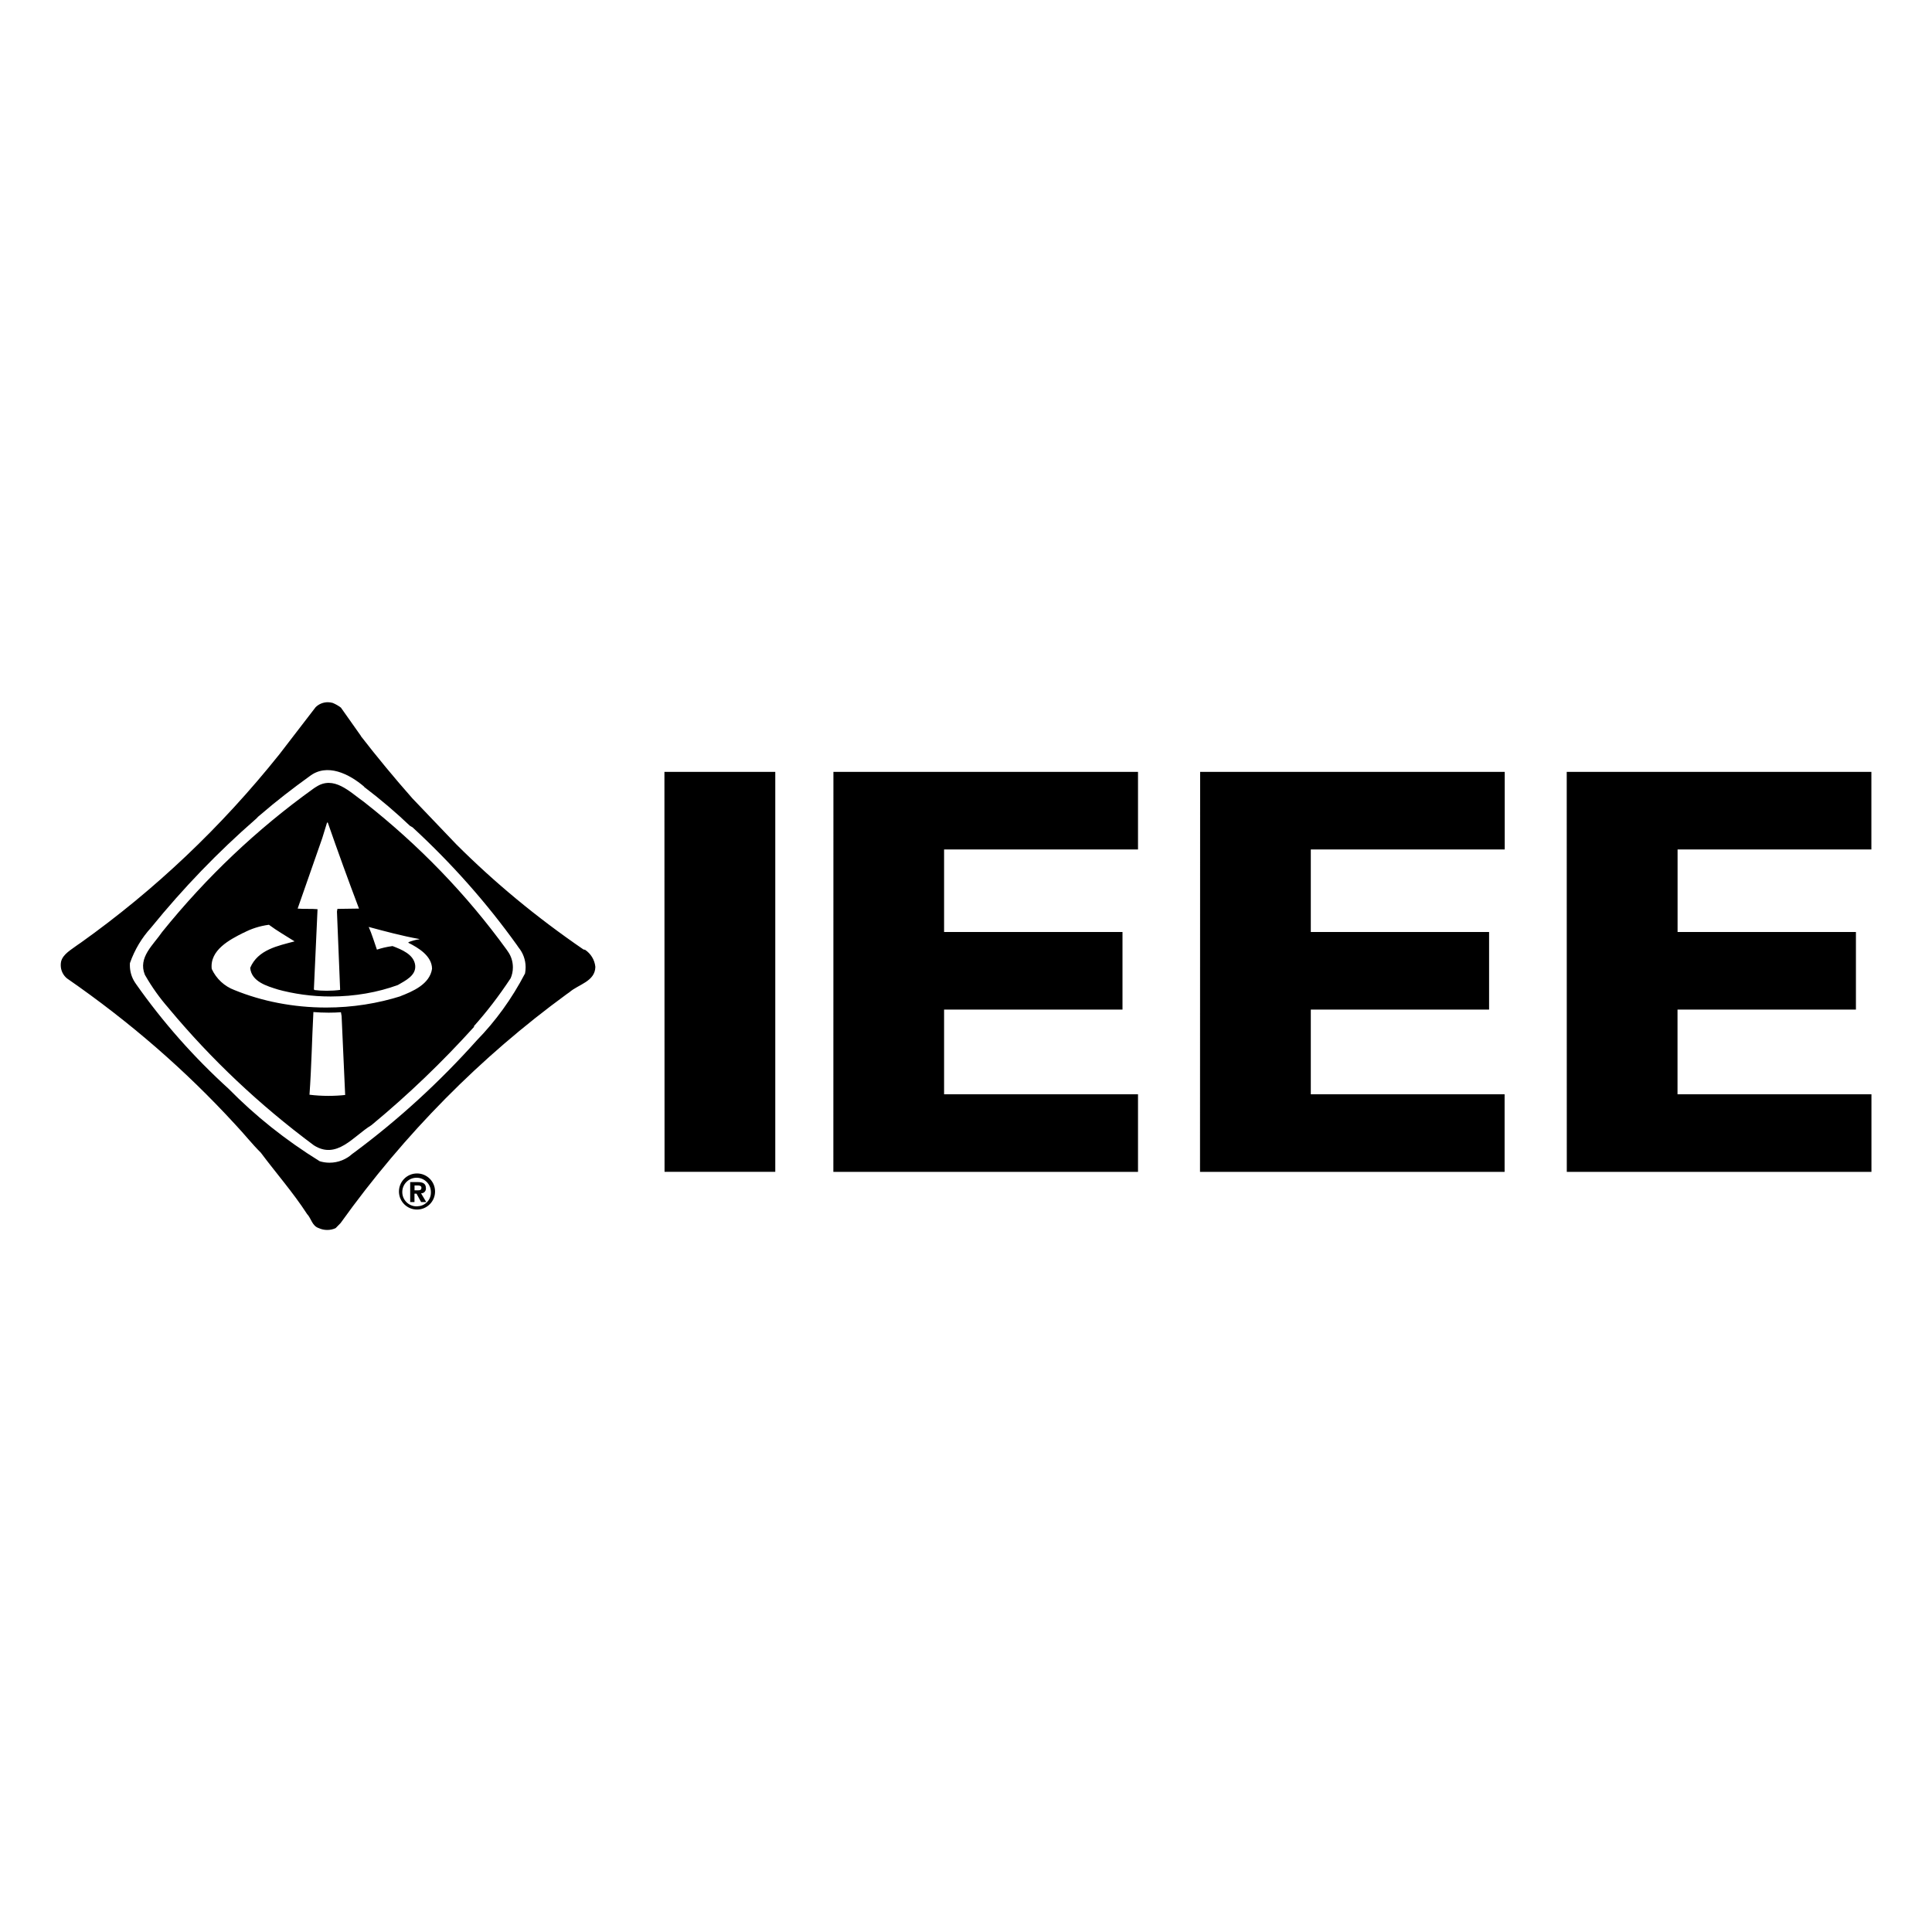
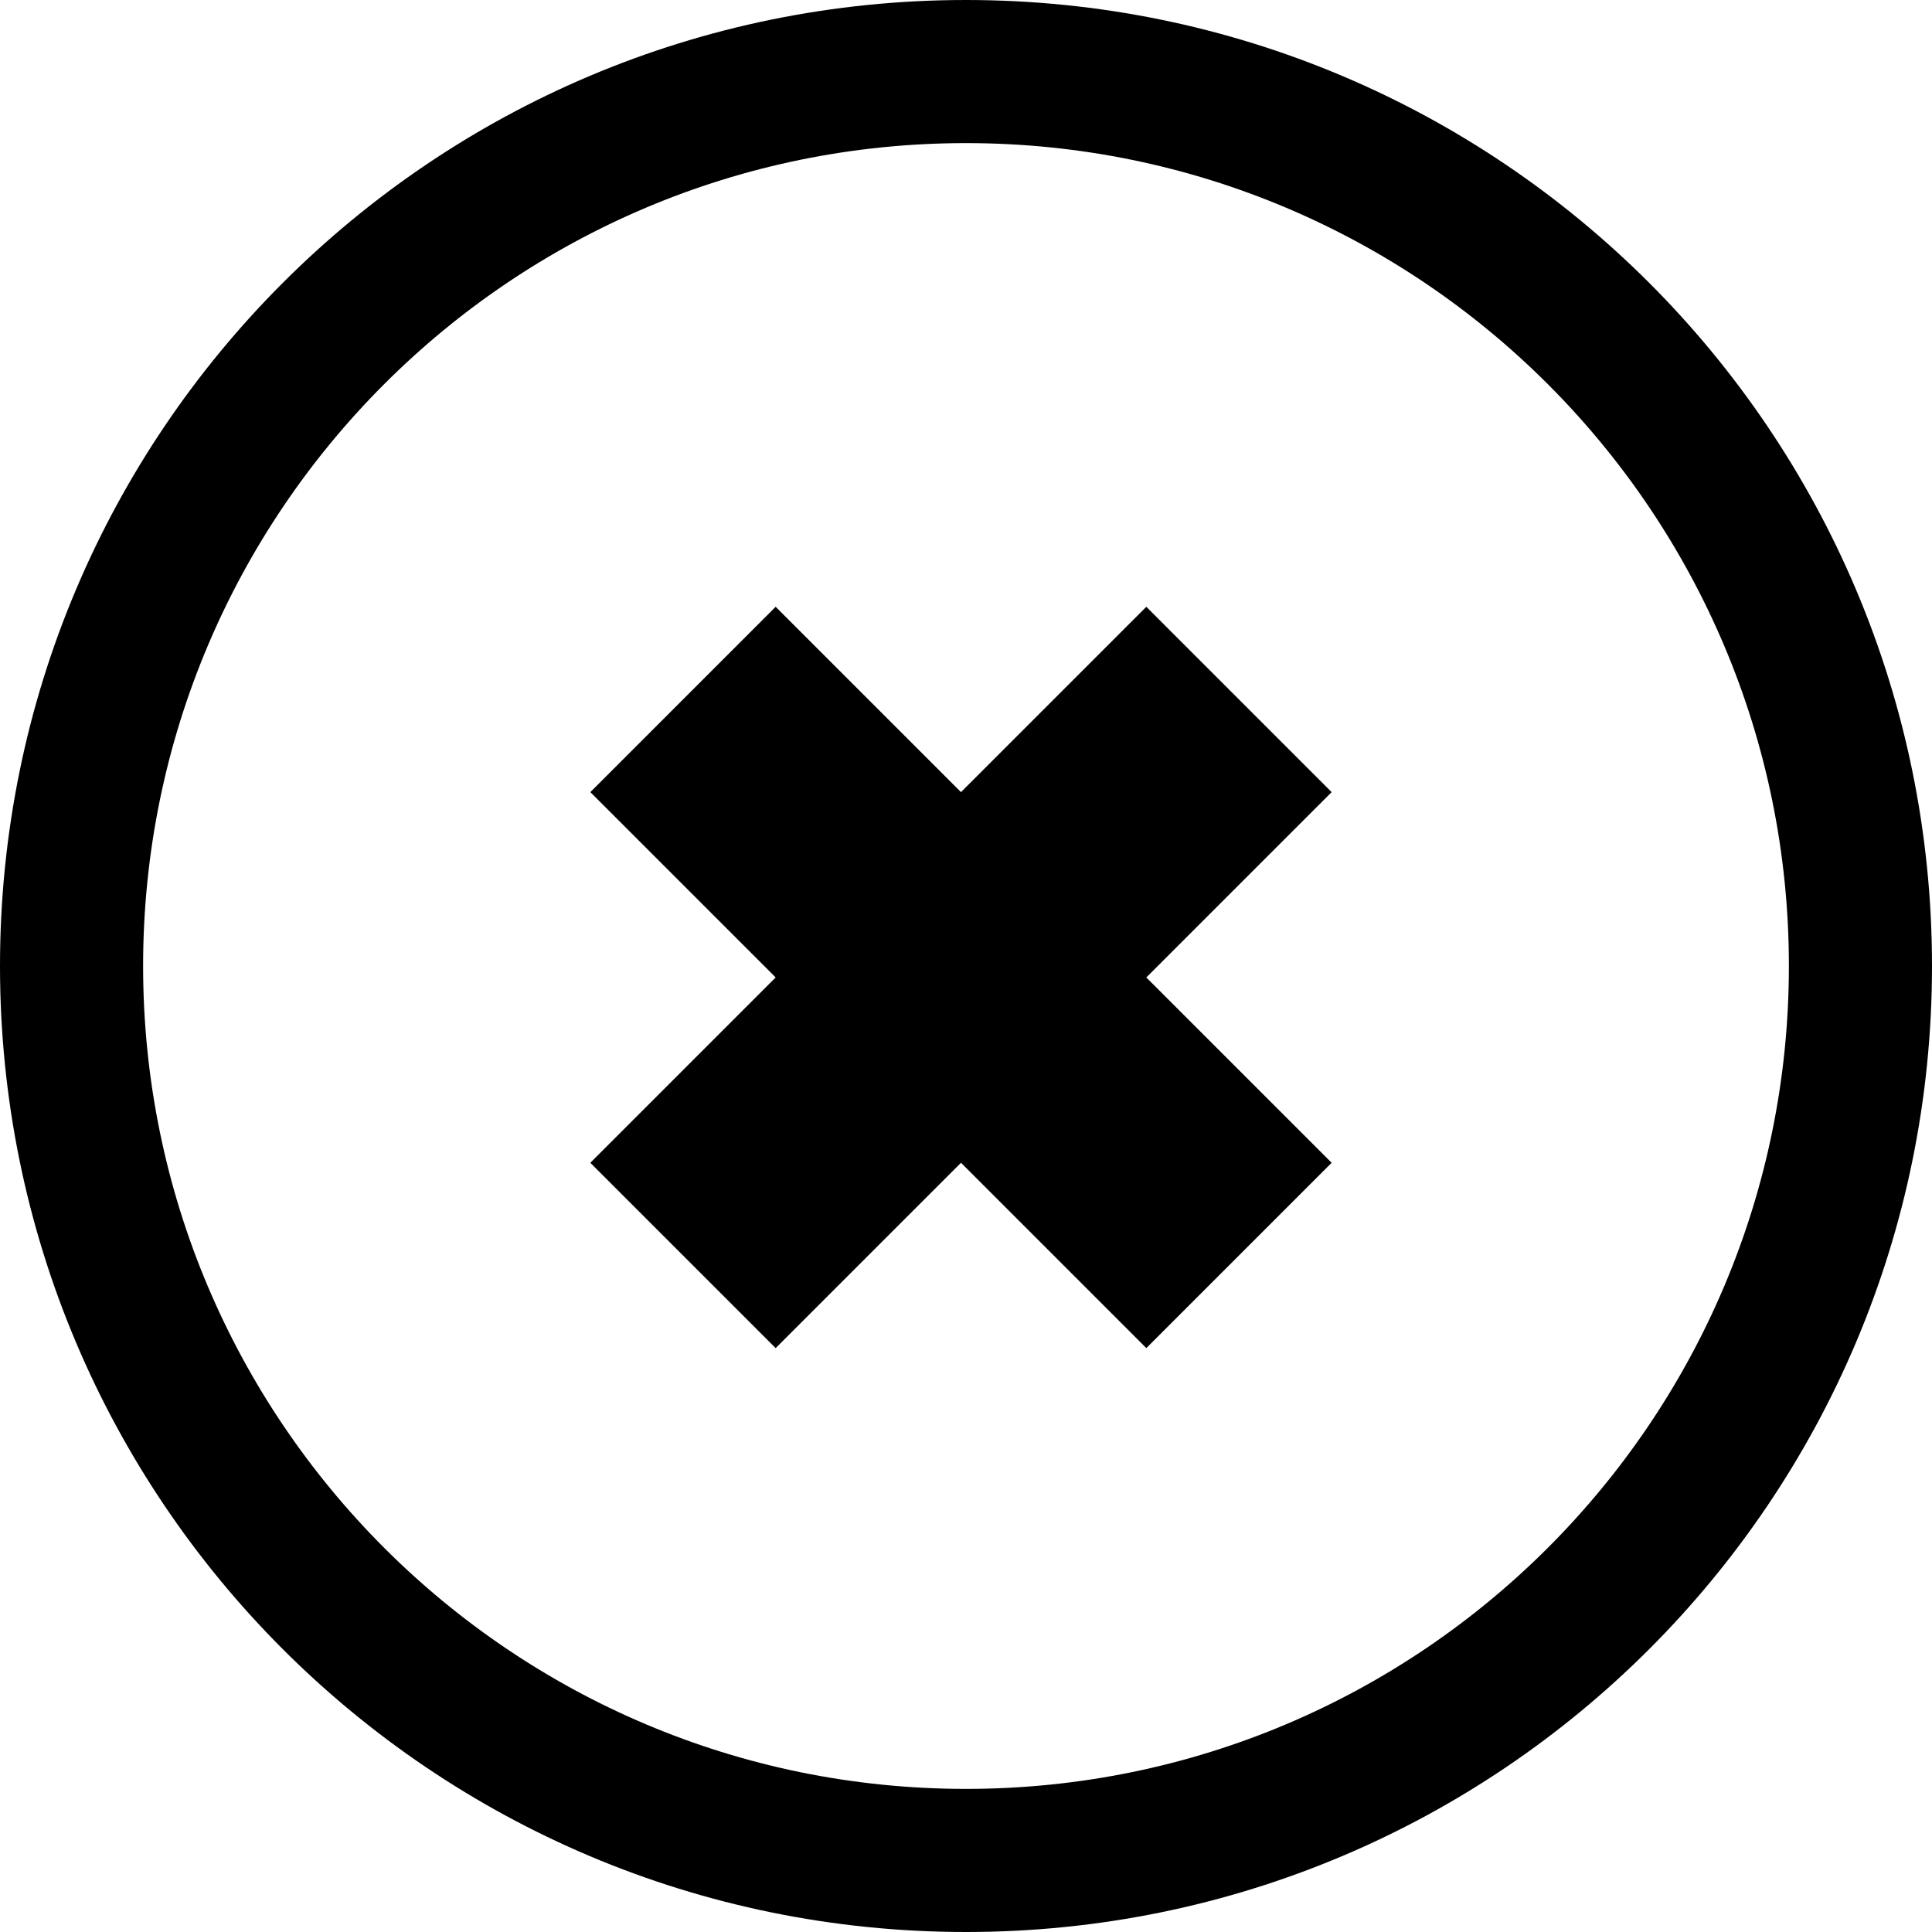
- <svg xmlns="http://www.w3.org/2000/svg" fill="#000000" width="800px" height="800px" viewBox="0 0 32 32" version="1.1">
-   <path d="M11.005 12.785h1.836v6.624h-1.834zM13.804 12.785h5.045v1.285h-3.212v1.367h2.955v1.285h-2.955v1.403h3.212v1.285h-5.046zM19.878 12.785h5.045v1.285h-3.212v1.367h2.953v1.285h-2.953v1.403h3.21v1.285h-5.045zM25.95 12.785h5.046v1.285h-3.21v1.367h2.954v1.285h-2.955v1.403h3.212v1.285h-5.046zM6.028 13.031c0.281 0.214 0.53 0.426 0.766 0.651l-0.004-0.004 0.043 0.025c0.646 0.595 1.224 1.246 1.73 1.952l0.026 0.038c0.073 0.089 0.117 0.203 0.117 0.328 0 0.035-0.004 0.070-0.010 0.104l0.001-0.003c-0.222 0.425-0.488 0.79-0.799 1.109l0.001-0.001c-0.62 0.693-1.295 1.311-2.028 1.856l-0.036 0.026c-0.099 0.090-0.232 0.146-0.377 0.146-0.059 0-0.115-0.009-0.168-0.026l0.004 0.001c-0.571-0.354-1.065-0.75-1.507-1.199l-0.001-0.001c-0.577-0.524-1.089-1.103-1.532-1.733l-0.022-0.033c-0.051-0.079-0.081-0.176-0.081-0.279 0-0.013 0-0.026 0.001-0.038l-0 0.002c0.080-0.227 0.199-0.422 0.35-0.587l-0.001 0.001c0.539-0.663 1.11-1.254 1.729-1.794l0.017-0.015c0.018-0.022 0.039-0.041 0.062-0.058l0.001-0.001c0.269-0.232 0.535-0.437 0.815-0.639 0.292-0.228 0.661-0.039 0.907 0.171zM5.979 12.191l-0.332-0.47c-0.039-0.030-0.083-0.056-0.131-0.076l-0.004-0.002c-0.024-0.007-0.053-0.012-0.082-0.012-0.079 0-0.15 0.031-0.202 0.082l0-0-0.6 0.78c-0.964 1.207-2.064 2.248-3.291 3.122l-0.050 0.034c-0.099 0.076-0.244 0.151-0.275 0.277-0.004 0.018-0.006 0.039-0.006 0.060 0 0.088 0.040 0.167 0.103 0.219l0 0c1.049 0.726 1.964 1.524 2.781 2.413l0.011 0.012c0.15 0.159 0.271 0.315 0.419 0.462 0.247 0.331 0.537 0.662 0.766 1.016 0.071 0.075 0.082 0.197 0.195 0.234 0.041 0.019 0.089 0.030 0.139 0.030s0.098-0.011 0.141-0.031l-0.002 0.001 0.082-0.084c1.064-1.485 2.318-2.749 3.744-3.791l0.047-0.033c0.146-0.129 0.425-0.177 0.429-0.42-0.012-0.118-0.077-0.22-0.17-0.282l-0.001-0.001-0.025-0.004c-0.787-0.54-1.476-1.112-2.107-1.742l0 0-0.727-0.761q-0.444-0.503-0.855-1.033zM5.229 13.038c0.299-0.204 0.566 0.081 0.799 0.244 0.912 0.716 1.699 1.532 2.361 2.444l0.024 0.035c0.052 0.073 0.082 0.164 0.082 0.262 0 0.066-0.014 0.128-0.039 0.184l0.001-0.003c-0.196 0.297-0.395 0.555-0.612 0.798l0.006-0.007v0.014c-0.528 0.584-1.085 1.118-1.677 1.609l-0.026 0.021c-0.296 0.18-0.569 0.575-0.951 0.33-0.906-0.674-1.696-1.422-2.39-2.253l-0.018-0.022c-0.142-0.162-0.271-0.342-0.381-0.534l-0.009-0.016c-0.116-0.287 0.14-0.492 0.286-0.707 0.737-0.914 1.574-1.705 2.504-2.373l0.038-0.026zM5.417 13.624l-0.080 0.26-0.407 1.165c0.102 0.010 0.229 0 0.329 0.010v0.010l-0.060 1.317 0.010 0.012c0.061 0.008 0.131 0.012 0.202 0.012 0.078 0 0.156-0.005 0.231-0.015l-0.009 0.001v-0.021l-0.052-1.277 0.008-0.044 0.357-0.005q-0.268-0.709-0.517-1.425zM4.033 15.449c-0.227 0.114-0.562 0.287-0.526 0.6 0.076 0.163 0.21 0.287 0.375 0.349l0.005 0.002c0.449 0.183 0.97 0.288 1.516 0.288 0.436 0 0.856-0.068 1.25-0.193l-0.029 0.008c0.21-0.081 0.494-0.2 0.532-0.457-0.002-0.214-0.229-0.349-0.391-0.43v-0.010c0.052-0.022 0.113-0.039 0.176-0.048l0.004-0v-0.005c-0.285-0.051-0.562-0.126-0.838-0.2 0.054 0.121 0.091 0.25 0.136 0.376 0.074-0.025 0.161-0.046 0.251-0.058l0.008-0.001c0.146 0.056 0.355 0.137 0.375 0.32 0.017 0.171-0.17 0.255-0.287 0.325-0.331 0.121-0.714 0.19-1.113 0.19-0.31 0-0.61-0.042-0.895-0.121l0.024 0.006c-0.18-0.056-0.441-0.129-0.462-0.359 0.127-0.302 0.459-0.365 0.735-0.439-0.142-0.091-0.287-0.172-0.425-0.275-0.156 0.021-0.297 0.067-0.425 0.136l0.007-0.003zM5.191 16.762c-0.025 0.467-0.031 0.9-0.065 1.37 0.094 0.012 0.202 0.019 0.312 0.019 0.098 0 0.195-0.005 0.291-0.016l-0.012 0.001-0.059-1.307-0.011-0.063c-0.061 0.004-0.131 0.007-0.203 0.007-0.089 0-0.177-0.004-0.265-0.011l0.011 0.001zM6.608 19.744c0.005 0.161 0.137 0.29 0.299 0.29 0.165 0 0.299-0.134 0.299-0.299s-0.134-0.299-0.299-0.299c-0.082 0-0.157 0.033-0.211 0.087v0c-0.054 0.054-0.088 0.129-0.088 0.211 0 0.003 0 0.007 0 0.010v-0zM6.916 19.981c-0.005 0-0.010 0-0.016 0-0.131 0-0.237-0.106-0.237-0.237s0.106-0.237 0.237-0.237c0.13 0 0.236 0.105 0.237 0.235v0c0 0.004 0 0.008 0 0.012 0 0.123-0.099 0.223-0.221 0.225h-0zM7.054 19.678c0-0.075-0.050-0.099-0.136-0.099h-0.124v0.331h0.071v-0.139h0.034l0.076 0.139h0.085l-0.086-0.145c0.001 0 0.002 0 0.003 0 0.043 0 0.078-0.035 0.078-0.078 0-0.003-0-0.007-0.001-0.010l0 0zM6.928 19.715h-0.062v-0.080h0.050c0.027 0 0.064 0.003 0.064 0.037s-0.019 0.043-0.050 0.043z" />
+ <svg xmlns="http://www.w3.org/2000/svg" viewBox="0 0 270 270">
+   <path fill="currentColor" d="M135 0C60.4 0 0 60.4 0 135s60.4 135 135 135 135-60.4 135-135S209.6 0 135 0zm0 250C71.5 250 20 198.5 20 135S71.5 20 135 20s115 51.5 115 115-51.5 115-115 115zm-26.6-113.4l-25.9 25.9 25.9 25.9 25.9-25.9 25.9 25.9 25.9-25.9-25.9-25.9 25.9-25.9-25.9-25.9-25.9 25.9-25.9-25.9-25.9 25.9 25.9 25.9z" />
</svg>
